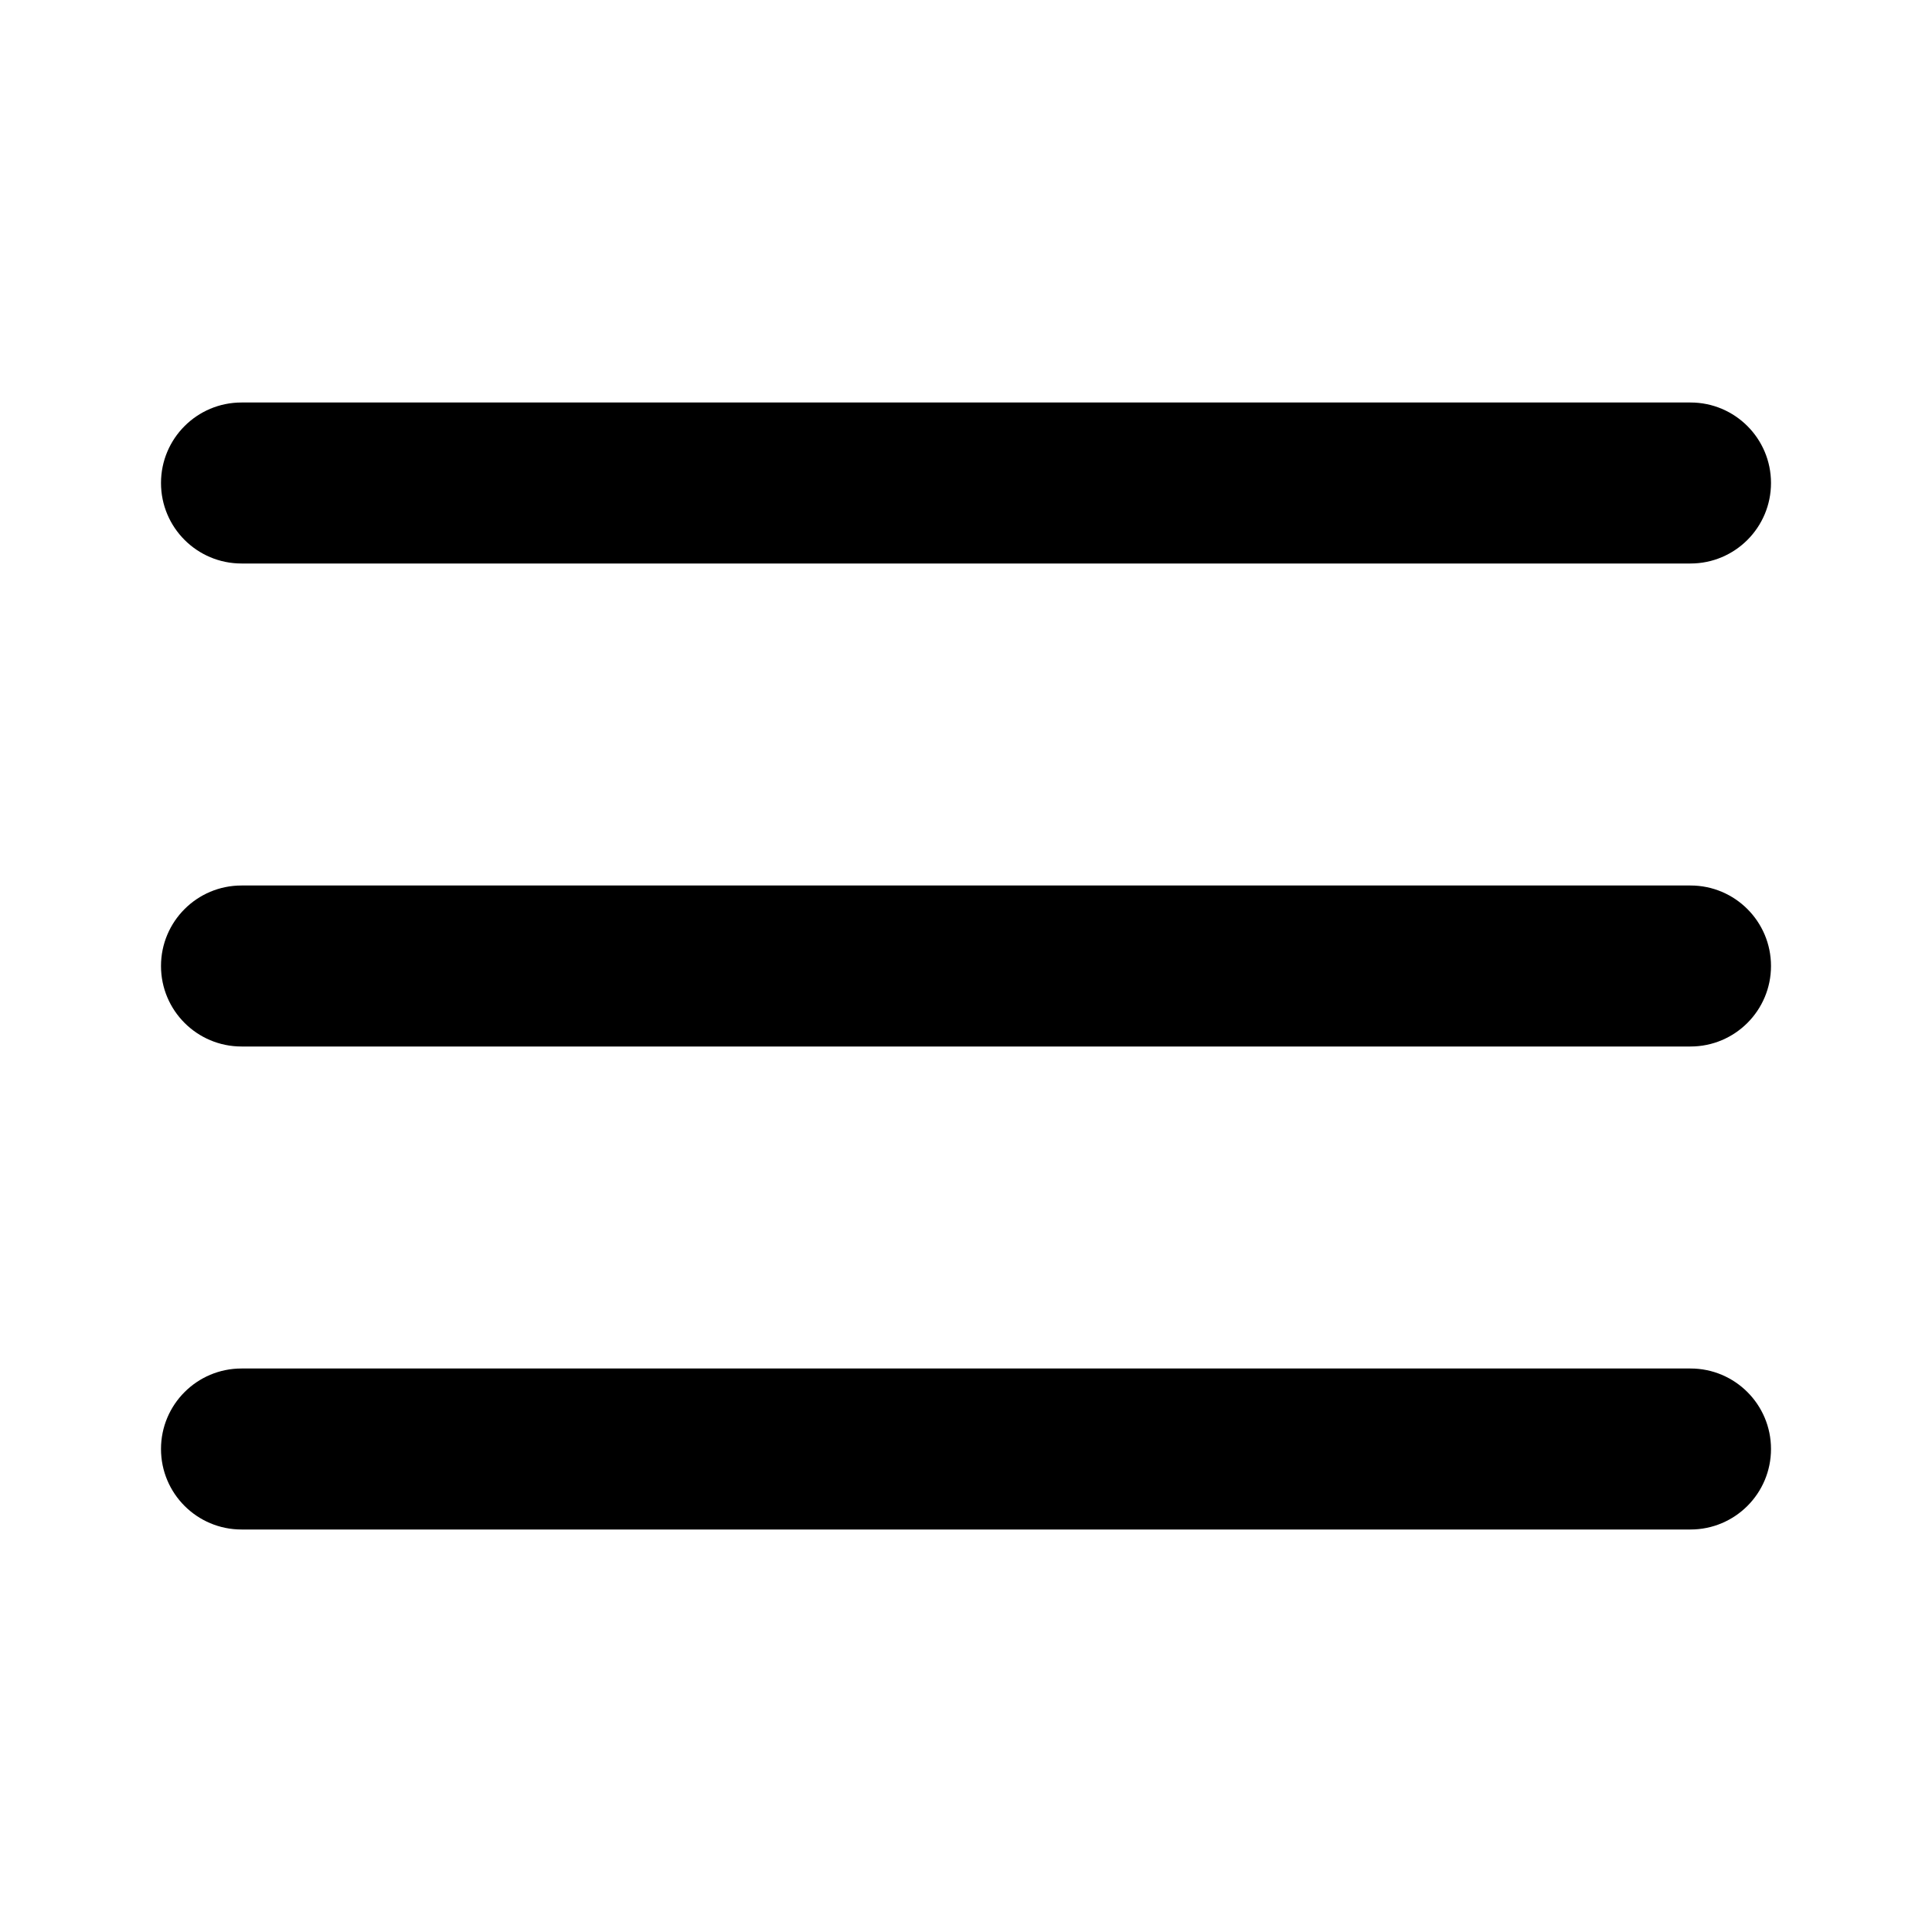
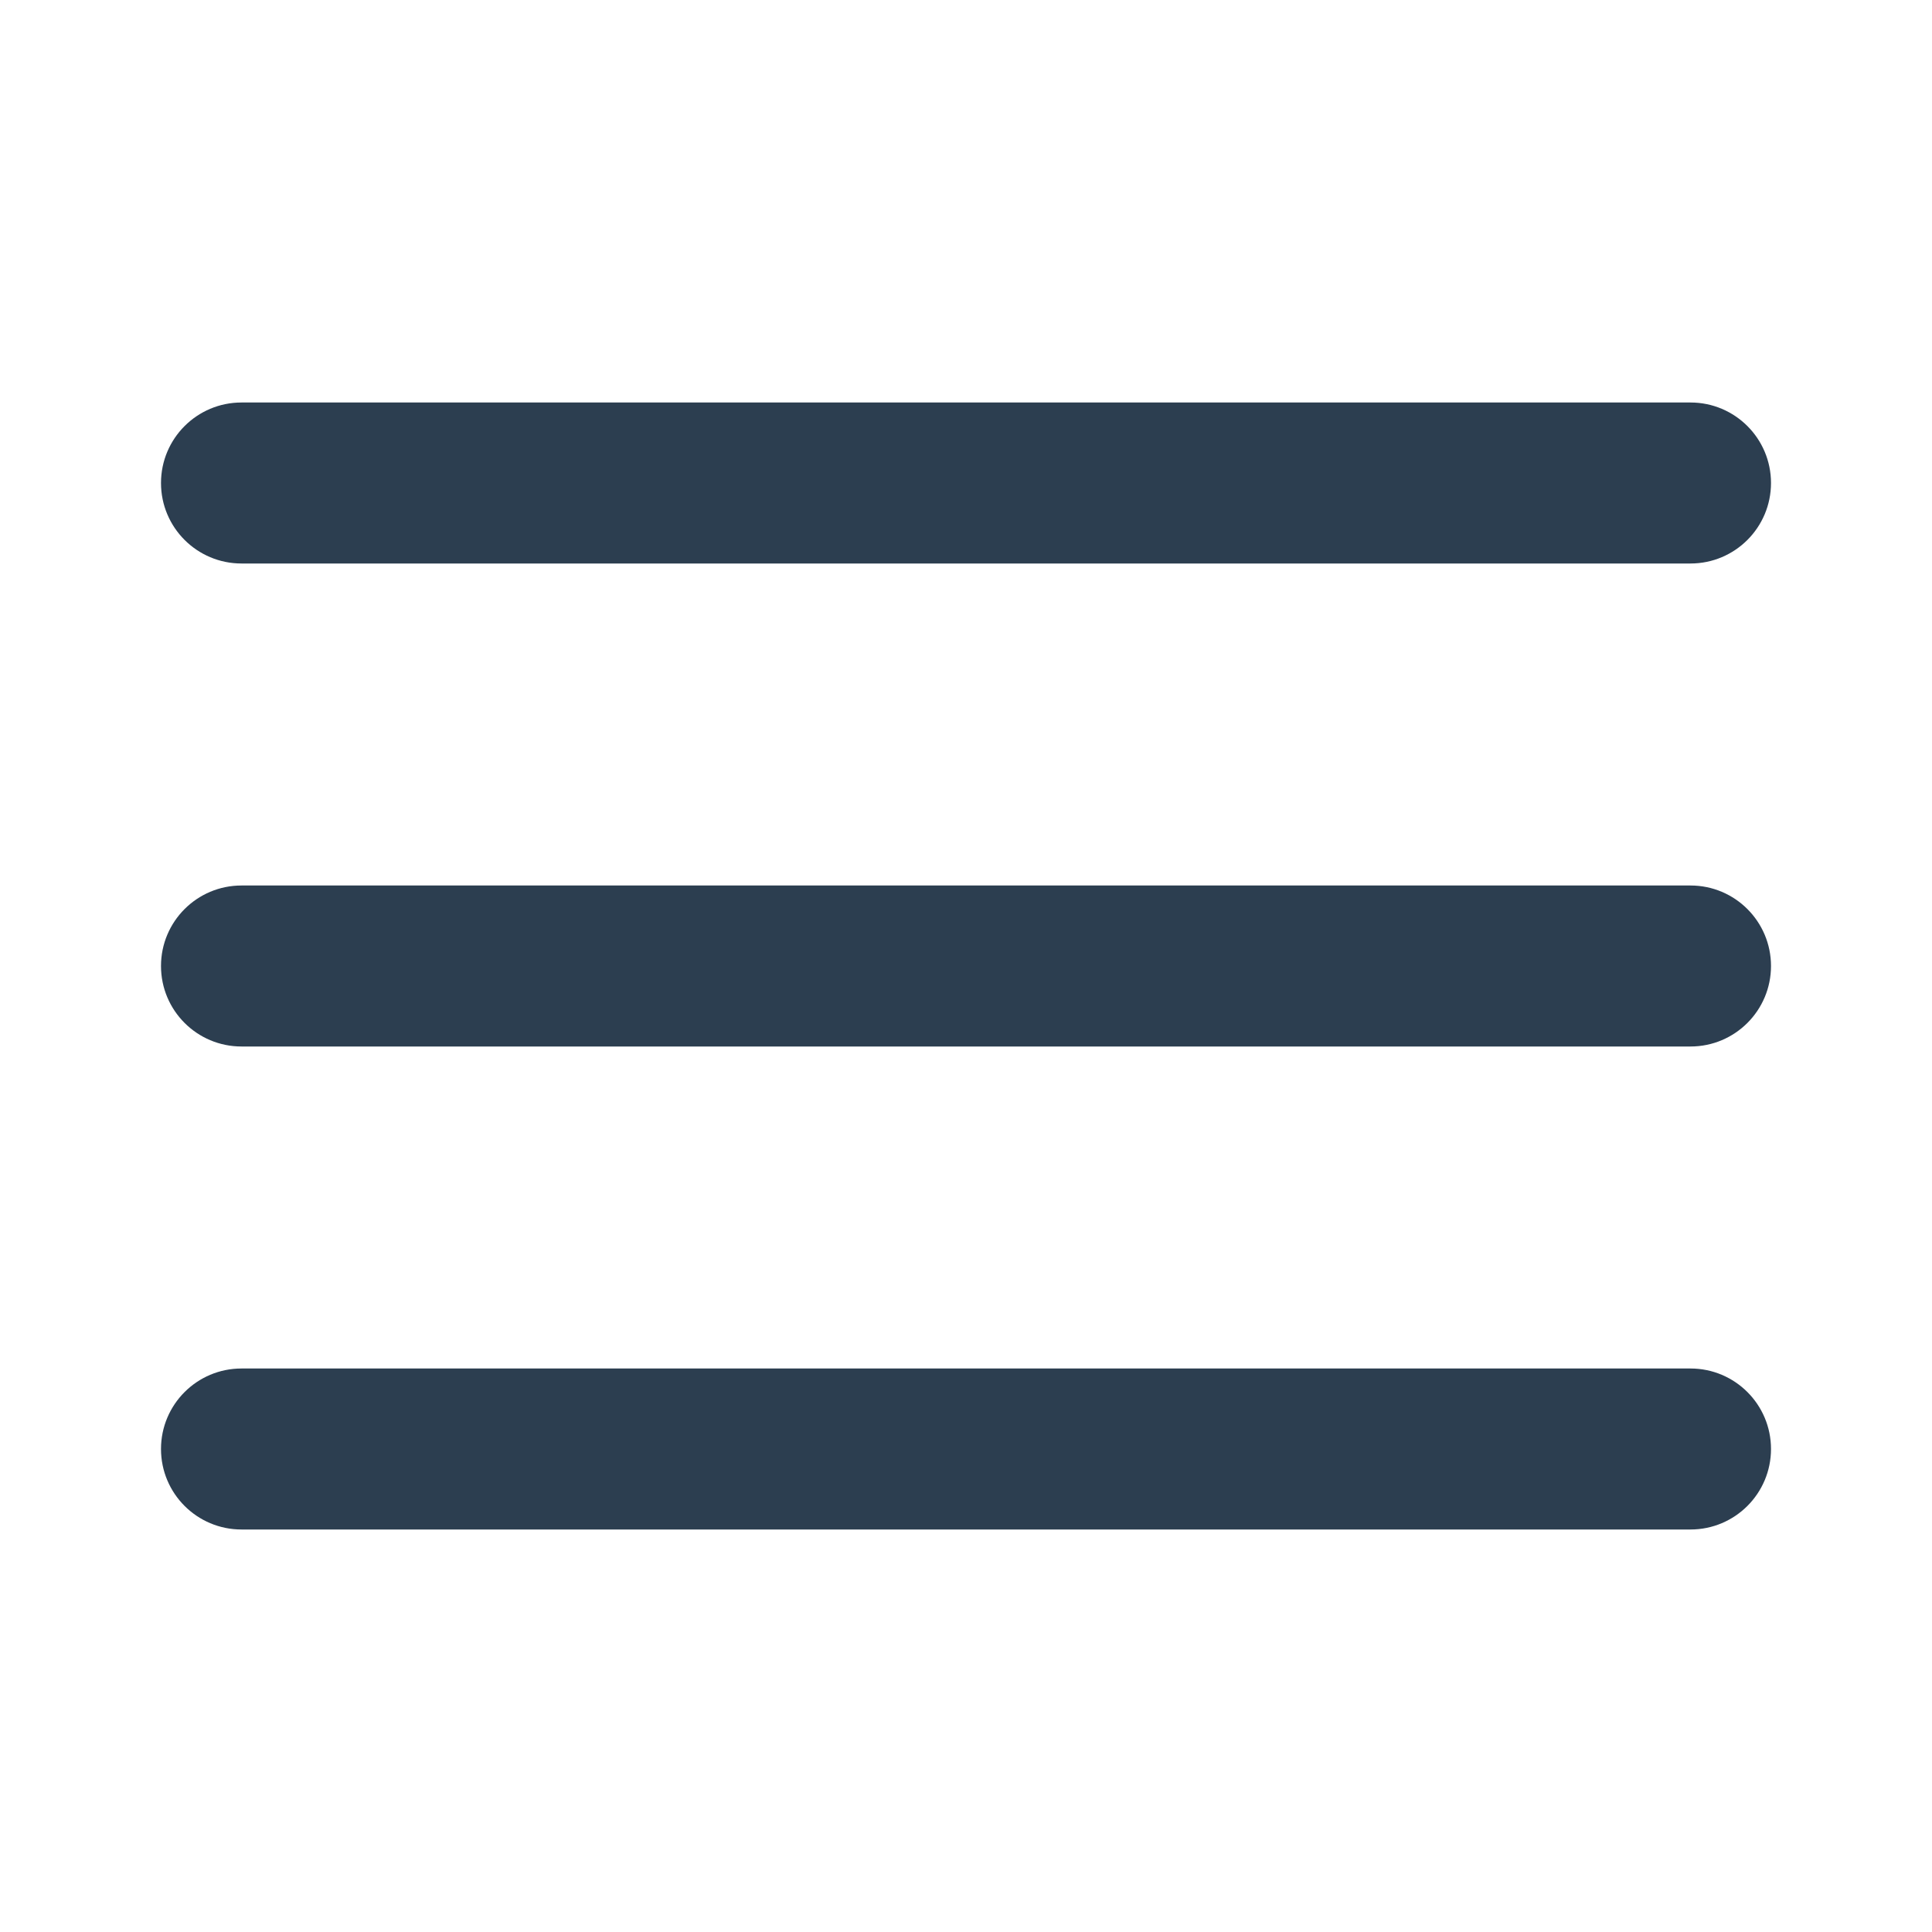
- <svg xmlns="http://www.w3.org/2000/svg" fill="#000000" viewBox="0 0 24 24" width="24px" height="24px">
+ <svg xmlns="http://www.w3.org/2000/svg" fill="#2c3e50" viewBox="0 0 24 24" width="24px" height="24px">
  <path d="M 3 5 A 1 1 0 1 0 3 7 L 21 7 A 1 1 0 1 0 21 5 L 3 5 z M 3 11 A 1 1 0 1 0 3 13 L 21 13 A 1 1 0 1 0 21 11 L 3 11 z M 3 17 A 1 1 0 1 0 3 19 L 21 19 A 1 1 0 1 0 21 17 L 3 17 z" />
</svg>
